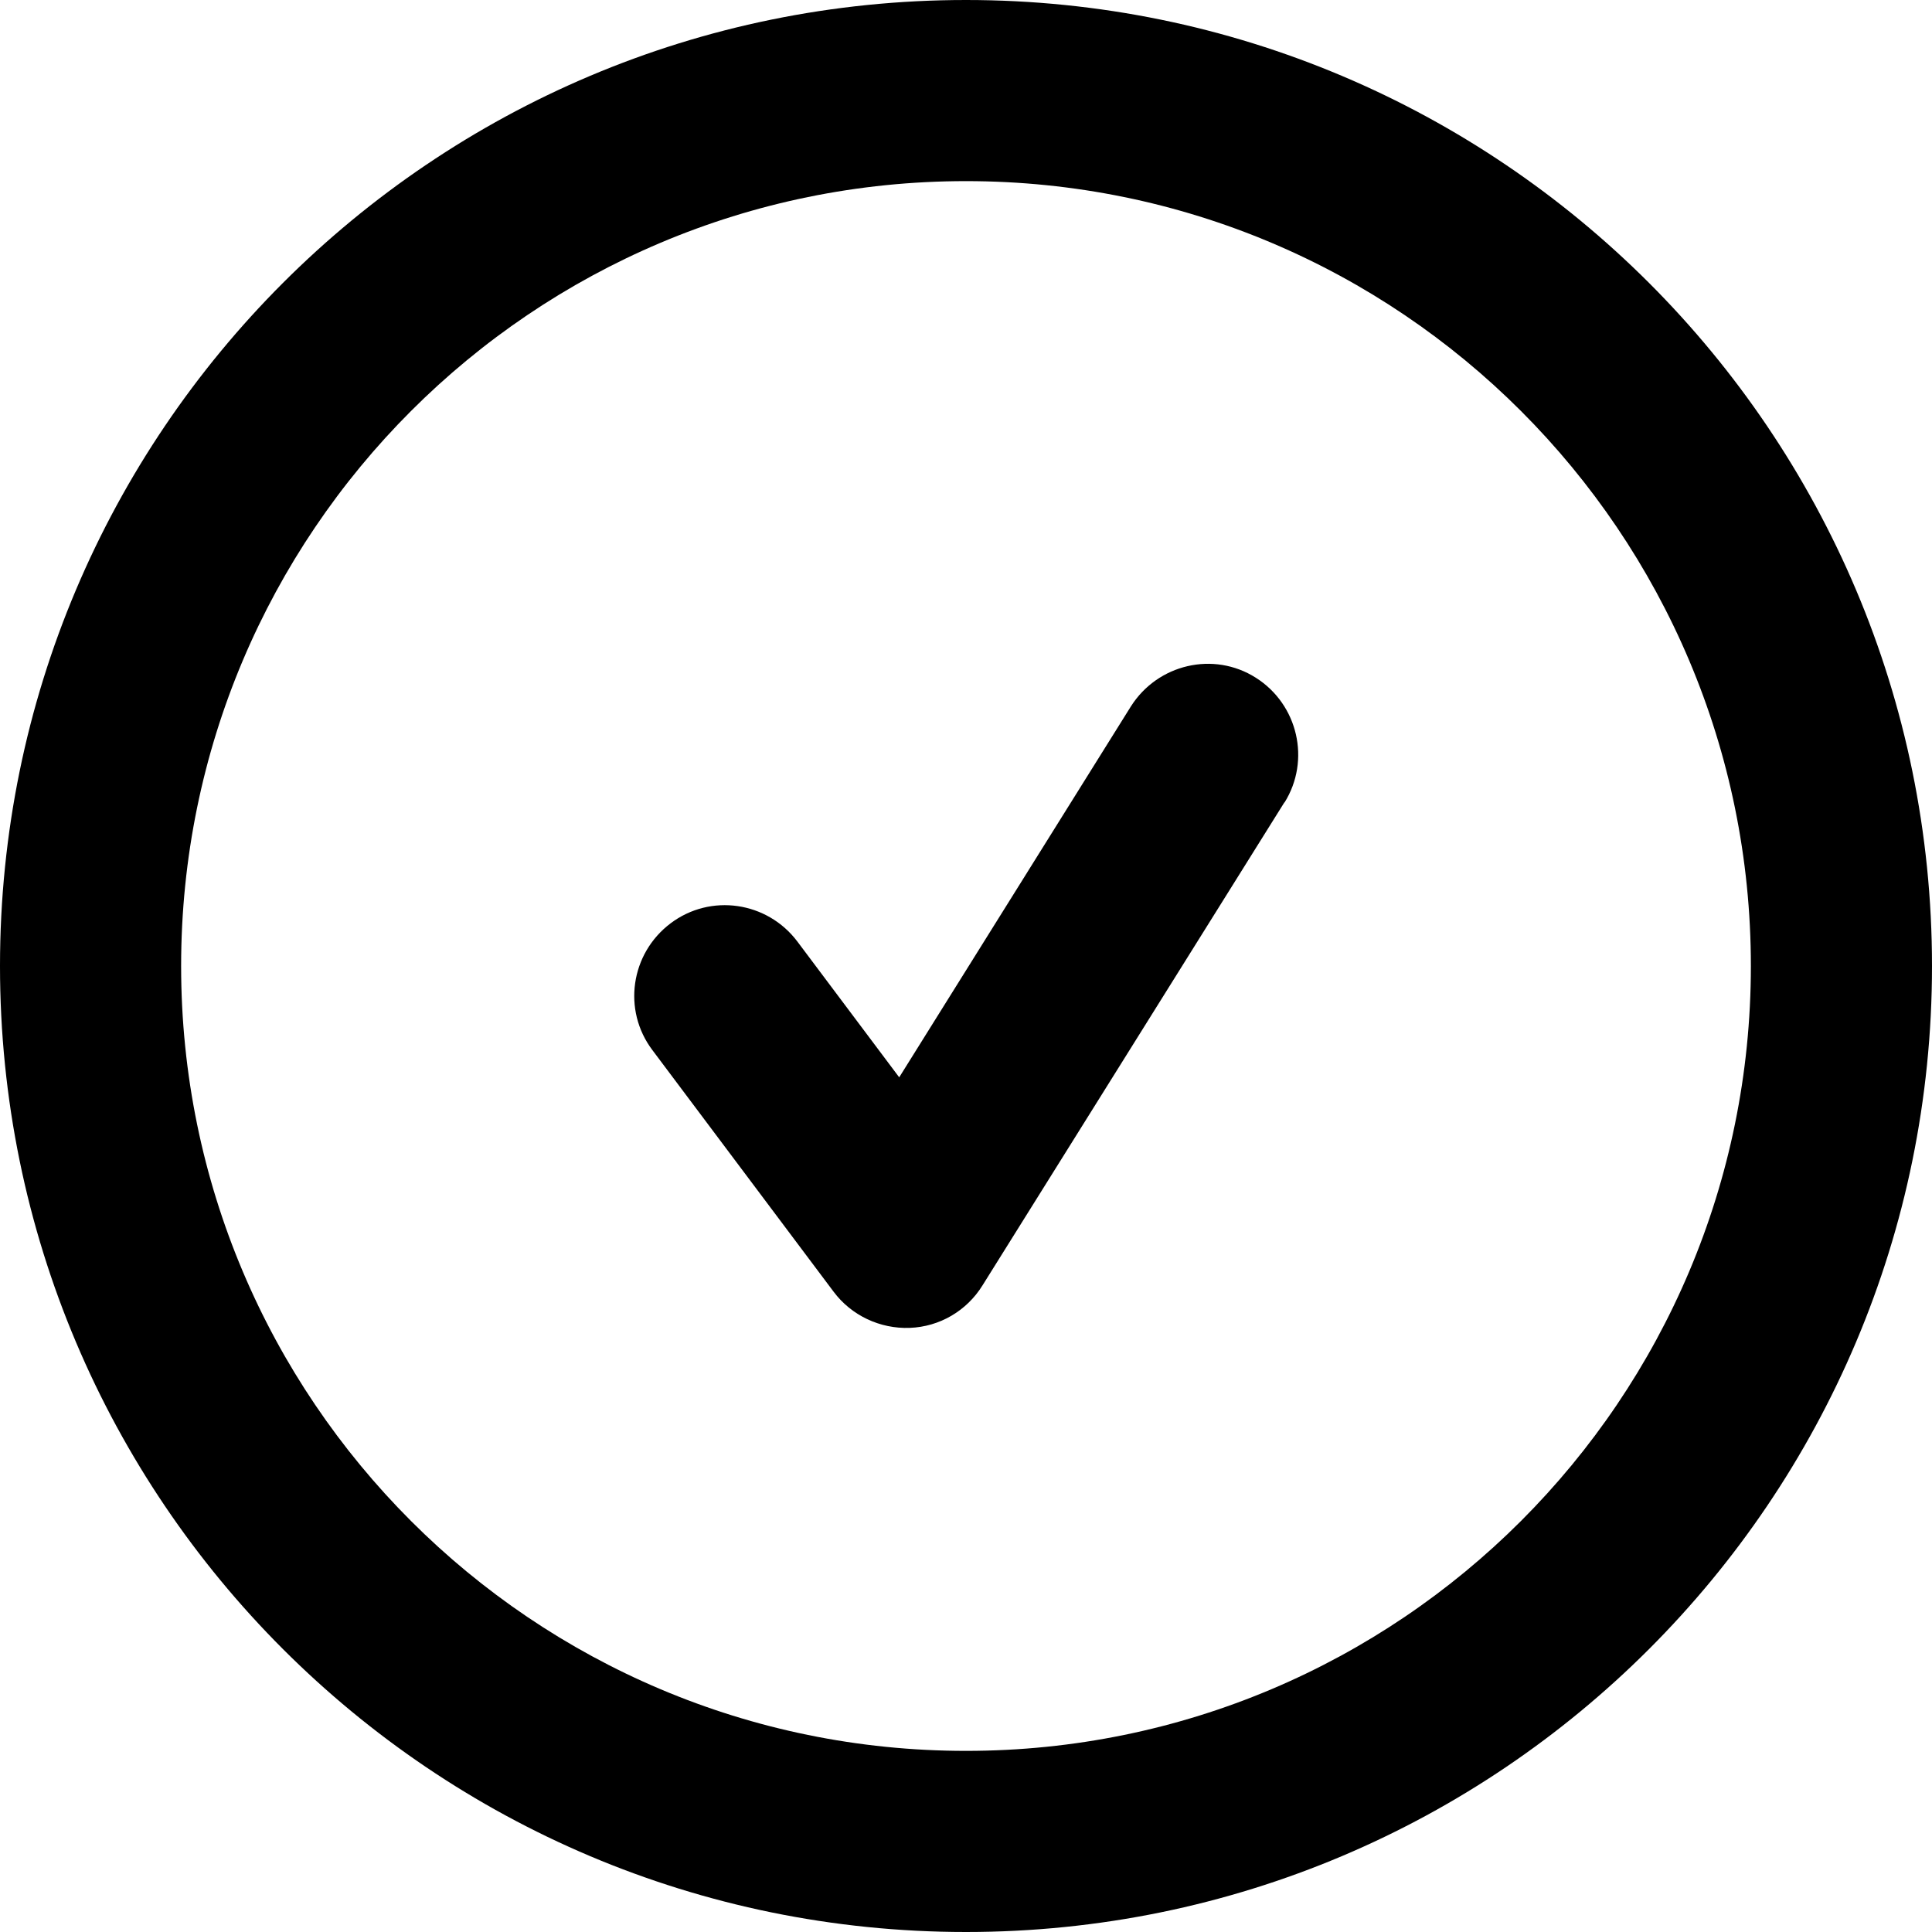
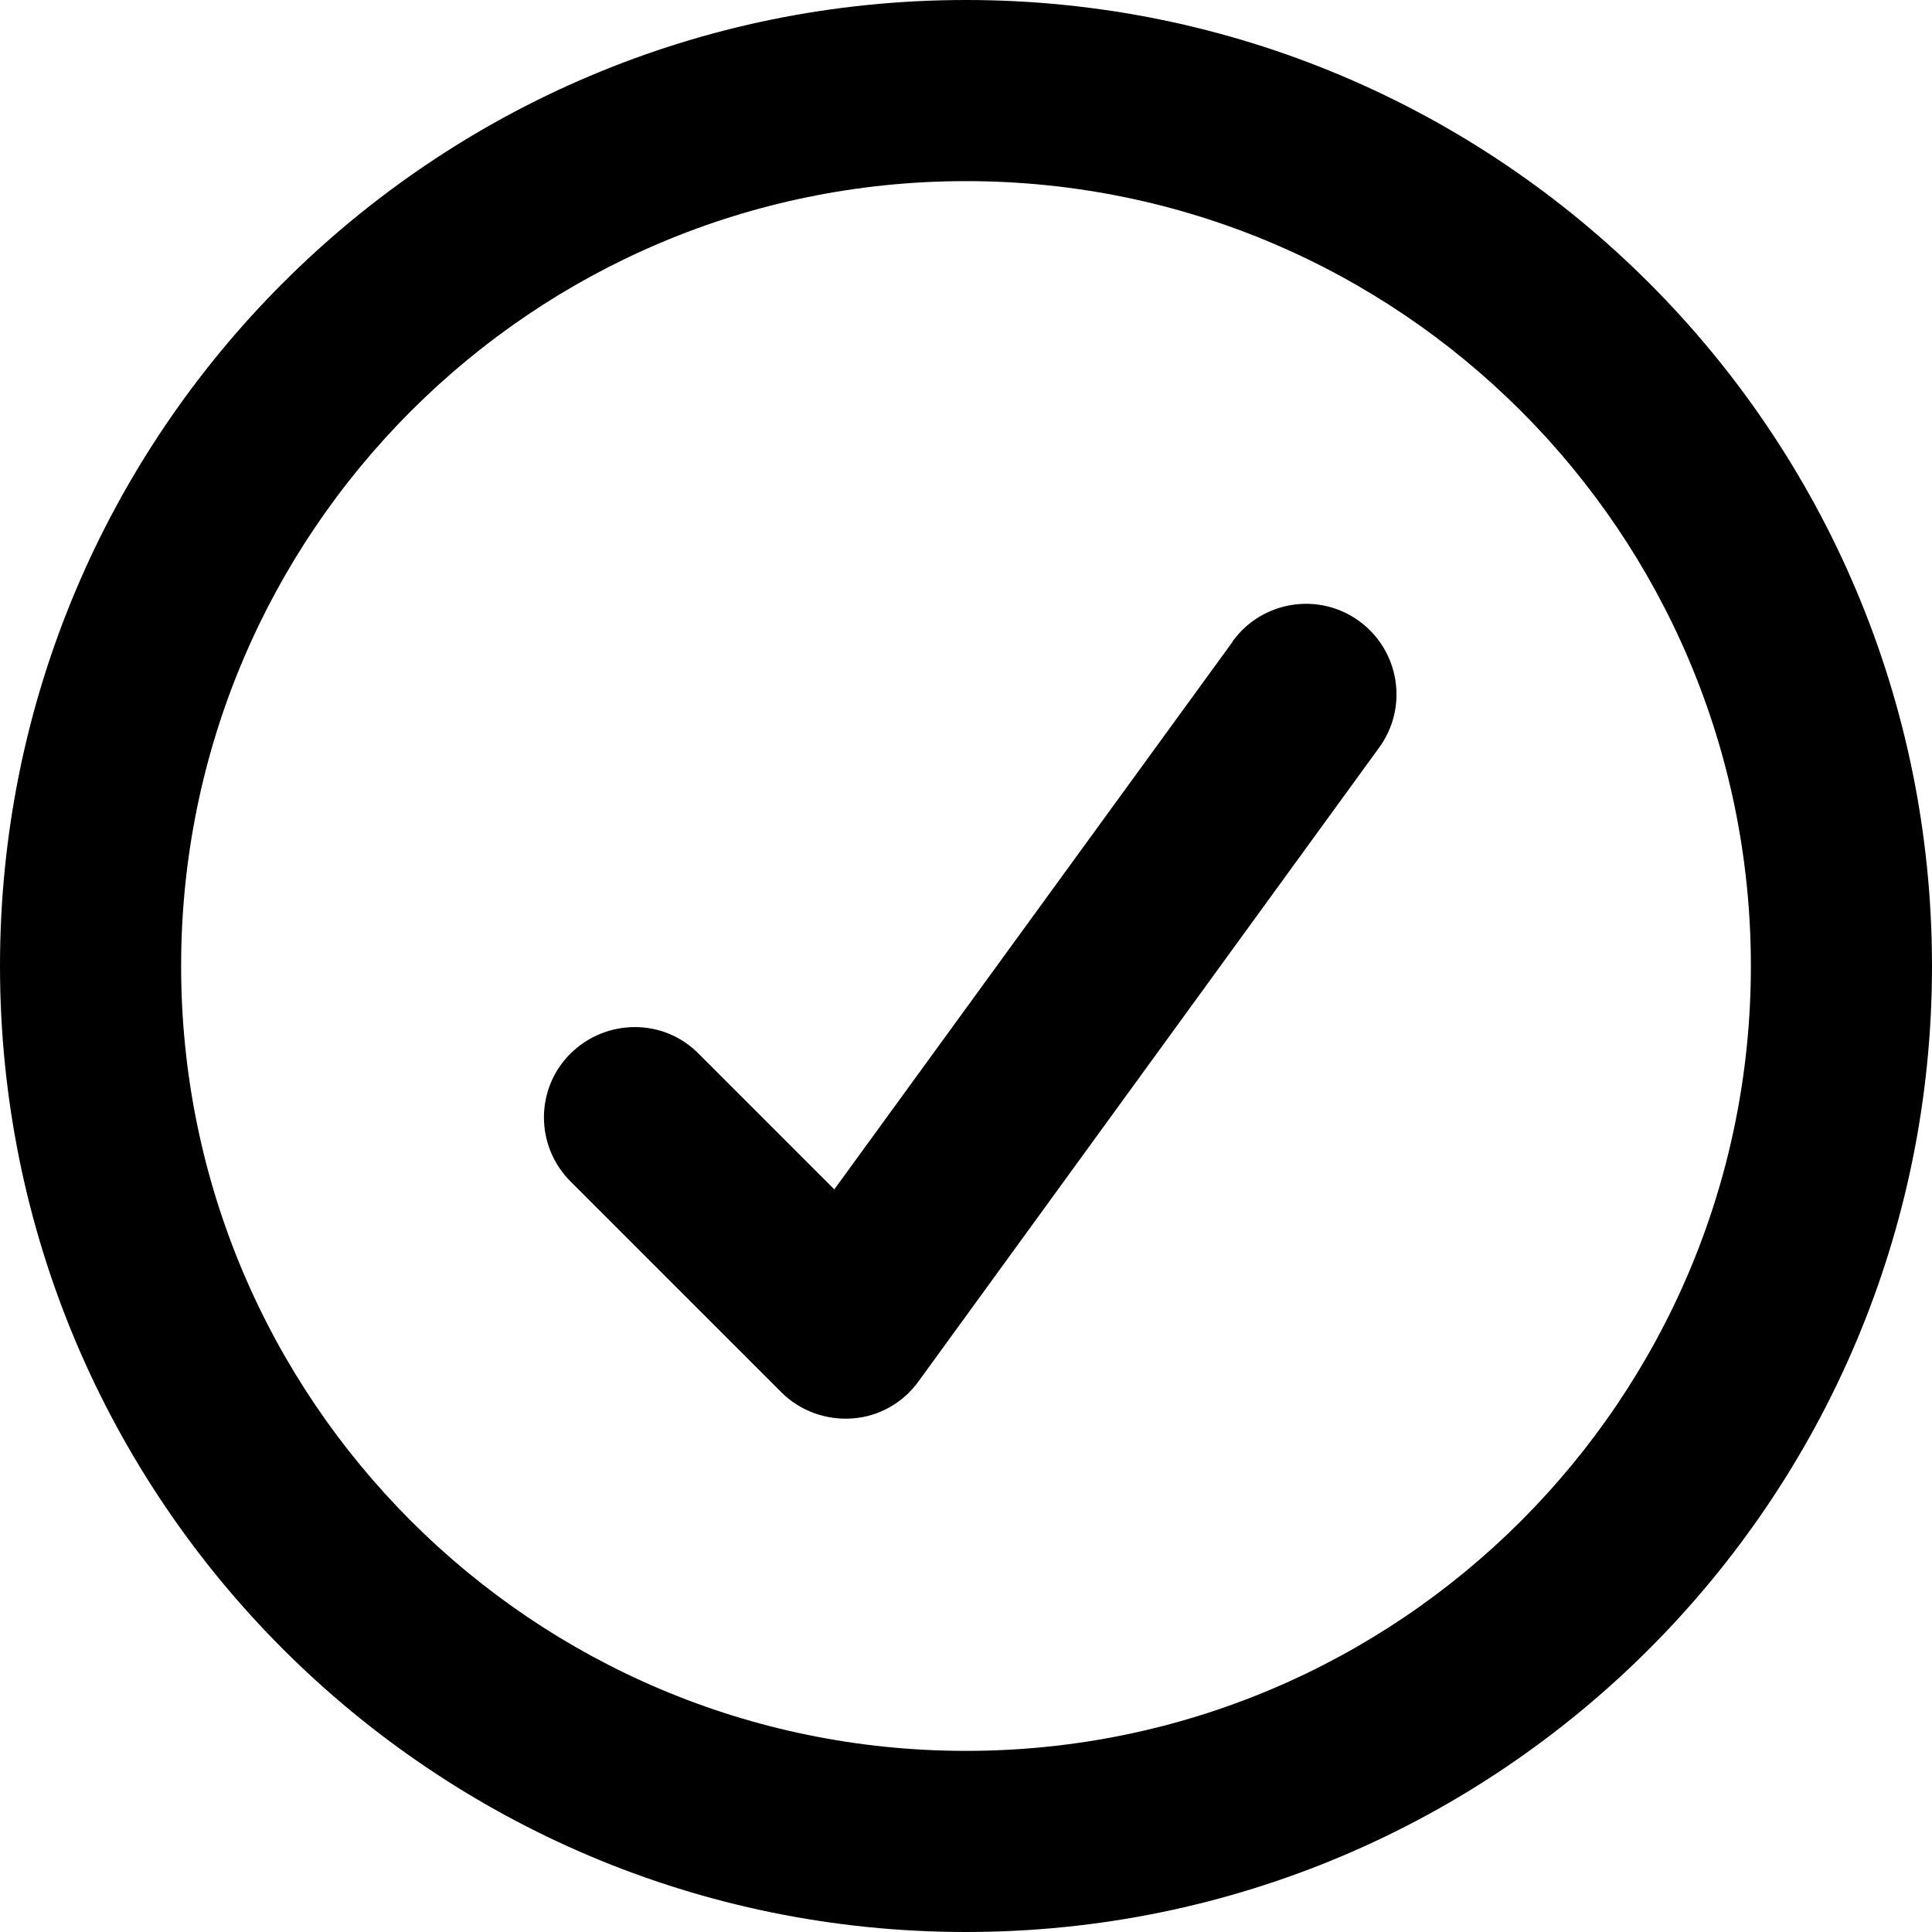
<svg xmlns="http://www.w3.org/2000/svg" viewBox="0 0 512 512">
-   <path fill="currentColor" d="M256 48a208 208 0 1 1 0 416 208 208 0 1 1 0-416zm0 464a256 256 0 1 0 0-512 256 256 0 1 0 0 512zm84.4-299.3c7-11.2 3.6-26-7.6-33.1s-26-3.6-33.1 7.6l-61.4 98.3-27-36c-8-10.6-23-12.8-33.6-4.8s-12.8 23-4.8 33.6l48 64c4.7 6.3 12.3 9.9 20.2 9.6s15.1-4.5 19.3-11.3l80-128z" />
+   <path fill="currentColor" d="M256 512a256 256 0 1 1 0-512 256 256 0 1 1 0 512zm0-464a208 208 0 1 0 0 416 208 208 0 1 0 0-416zm70.7 121.9c7.8-10.7 22.8-13.1 33.5-5.3 10.7 7.8 13.1 22.8 5.3 33.5L243.4 366.1c-4.1 5.7-10.5 9.3-17.5 9.8-7 .5-13.9-2-18.8-6.9l-55.9-55.9c-9.4-9.4-9.4-24.6 0-33.9s24.6-9.4 33.9 0l36 36 105.6-145.2z" />
</svg>
